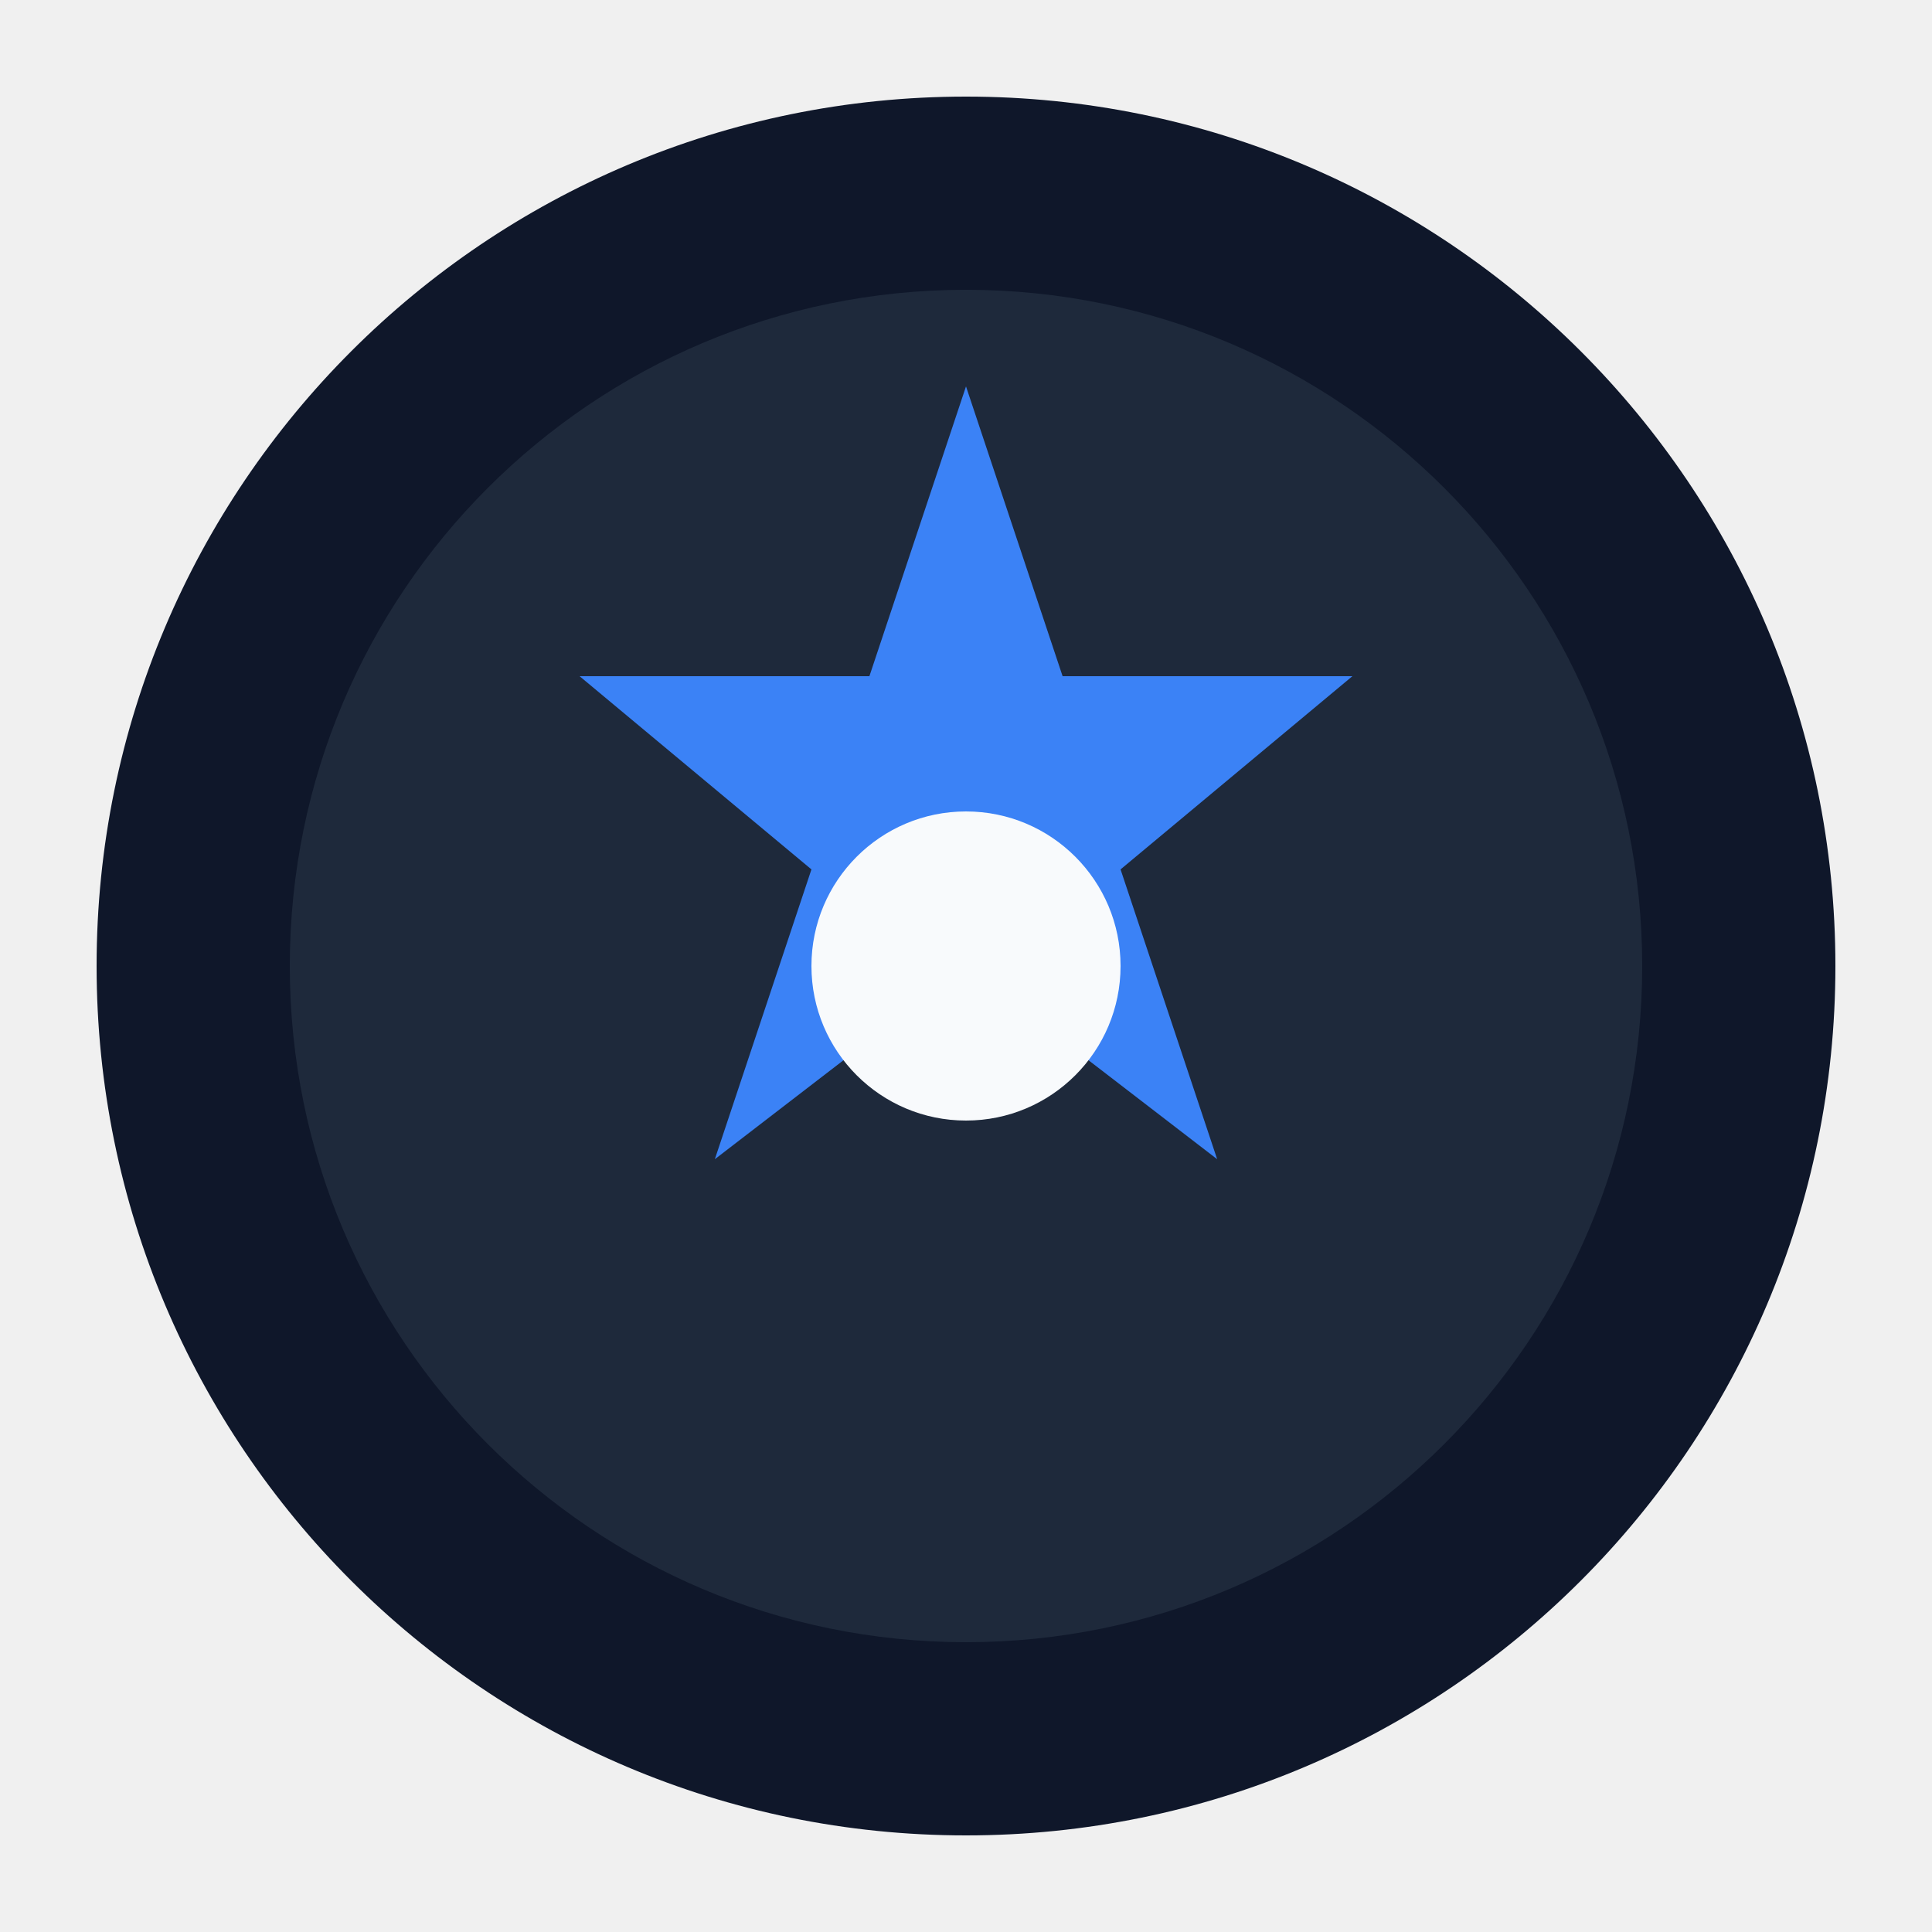
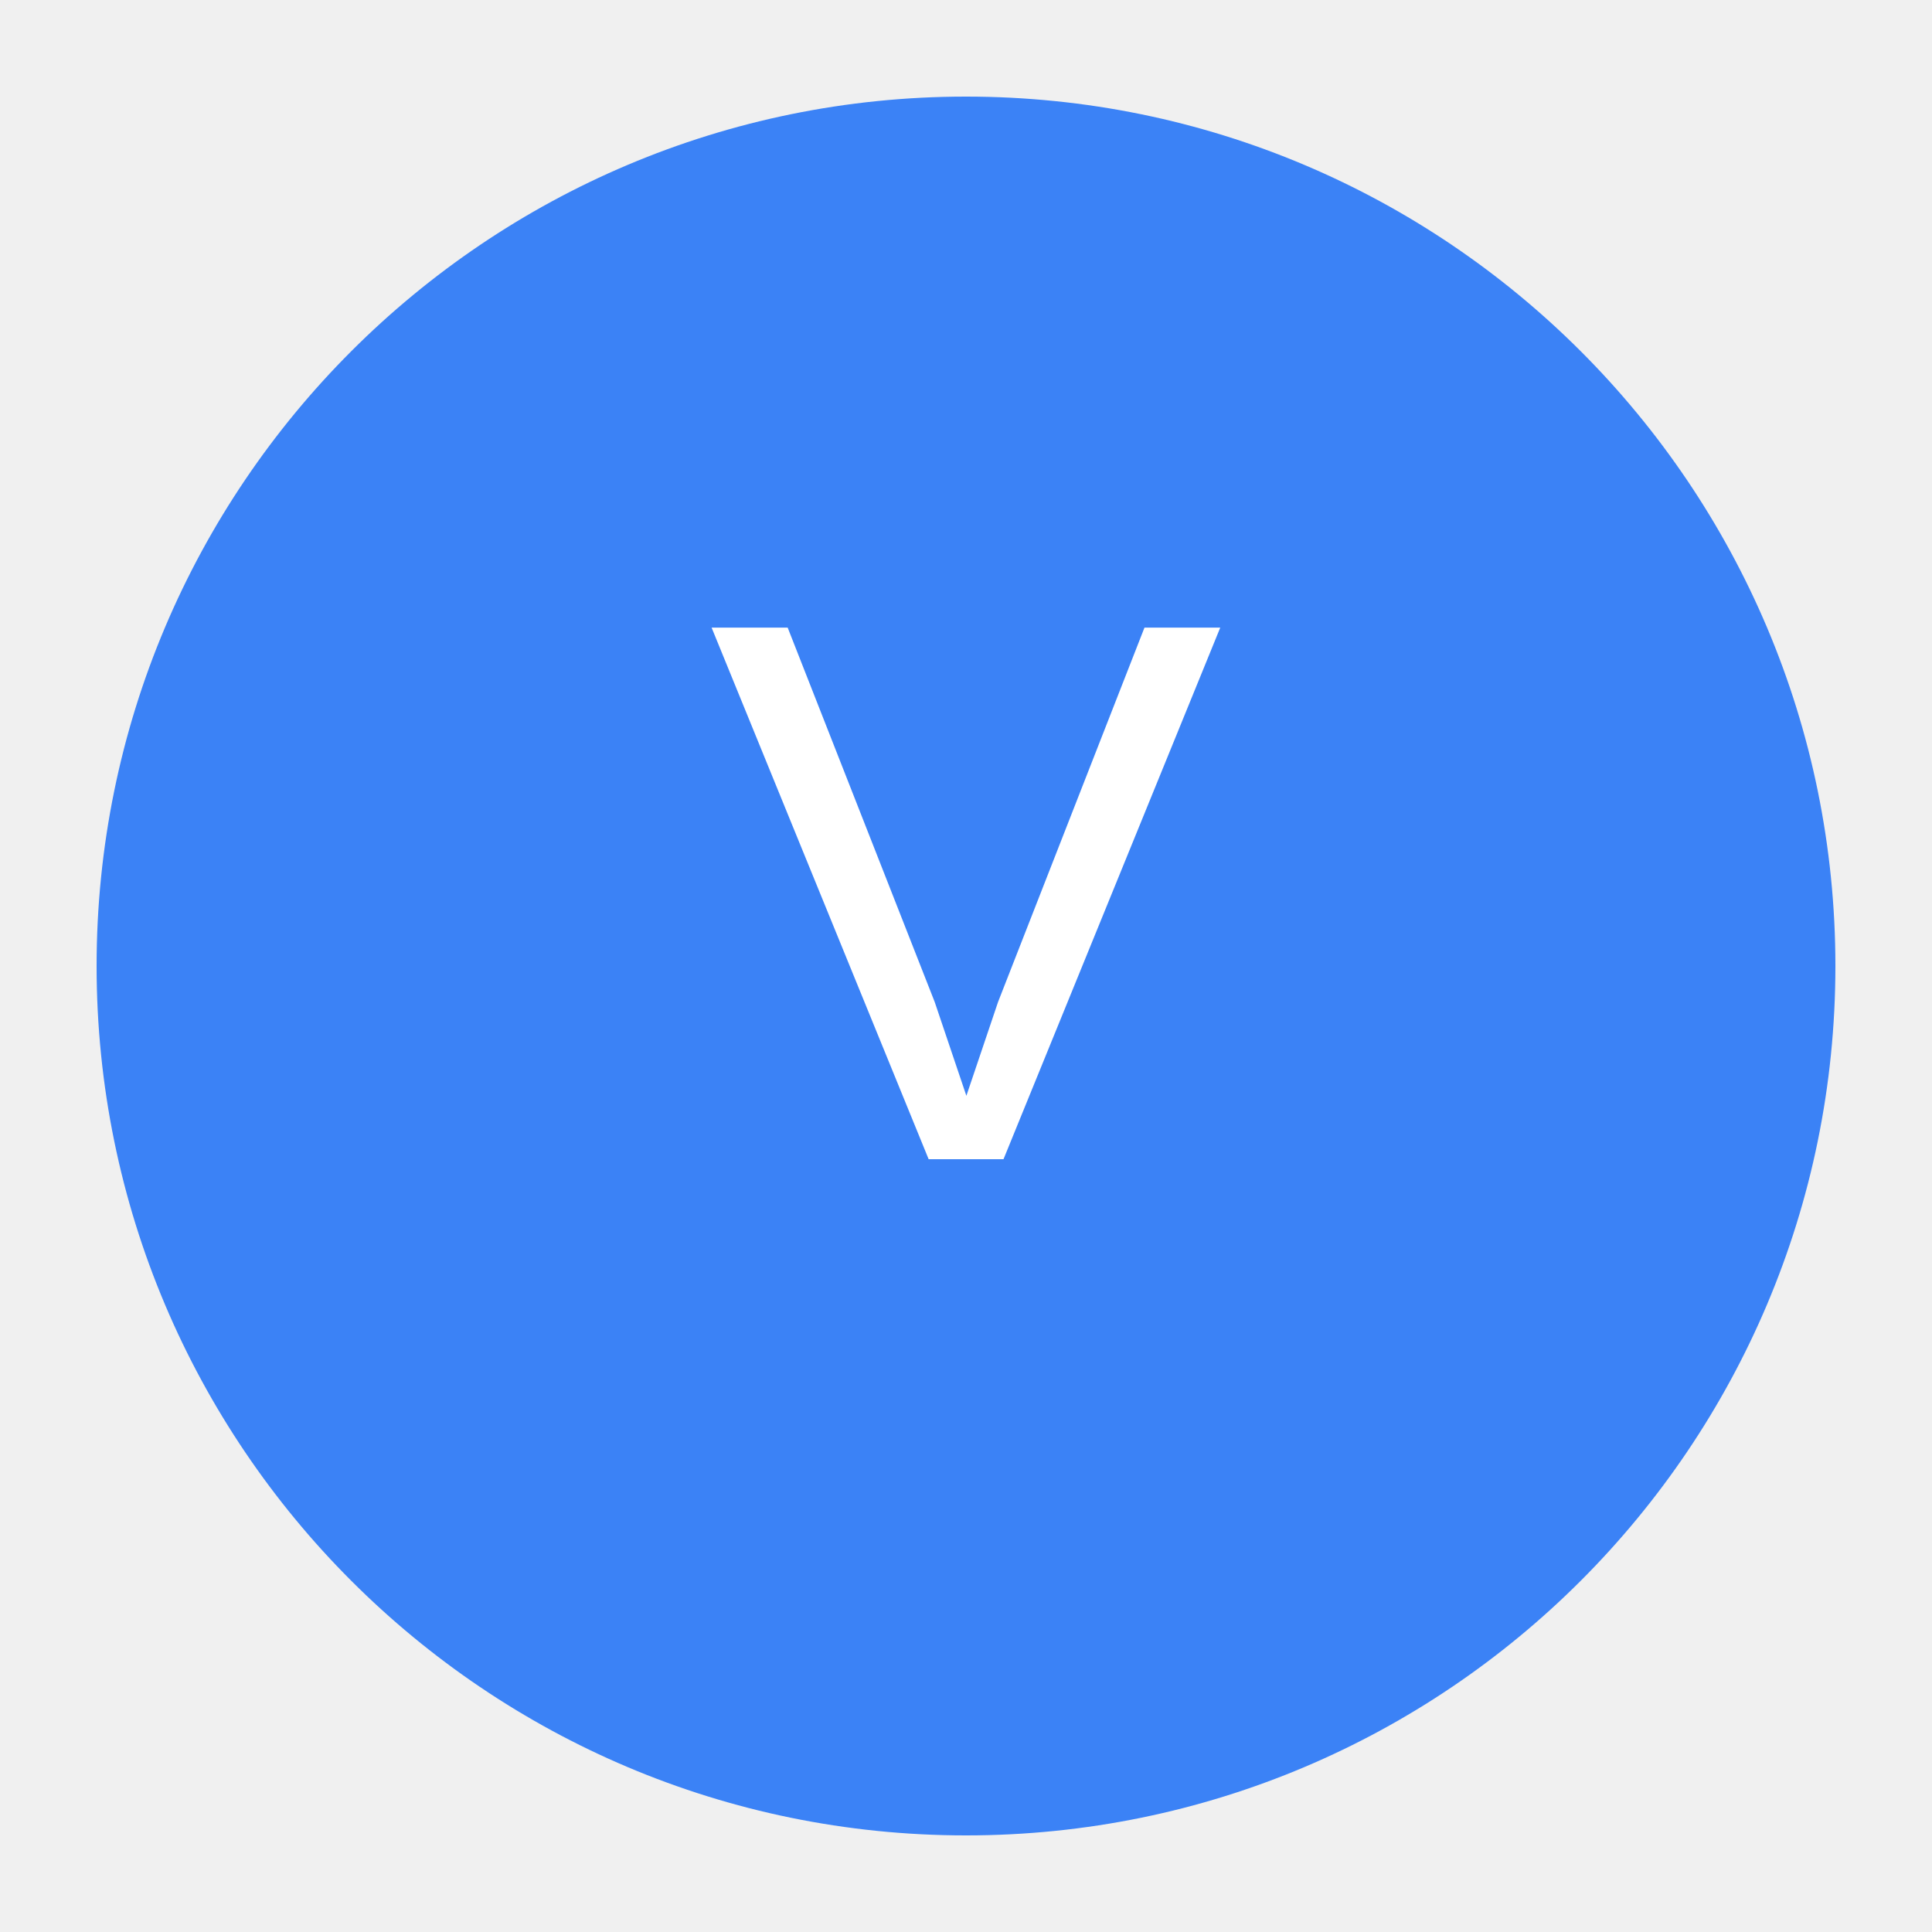
<svg xmlns="http://www.w3.org/2000/svg" viewBox="0 0 100 100">
-   <circle cx="50" cy="50" r="45" fill="#0F172A" />
-   <circle cx="50" cy="50" r="35" fill="#1E293B" />
-   <path d="M50 20 L55 35 L70 35 L58 45 L63 60 L50 50 L37 60 L42 45 L30 35 L45 35 Z" fill="#3B82F6" />
-   <circle cx="50" cy="50" r="8" fill="#F8FAFC" />
+   <circle cx="50" cy="50" r="45" fill="#3B82F6" />
+   <text x="50" y="60" font-size="40" text-anchor="middle" fill="white" font-family="Arial">V</text>
</svg>
